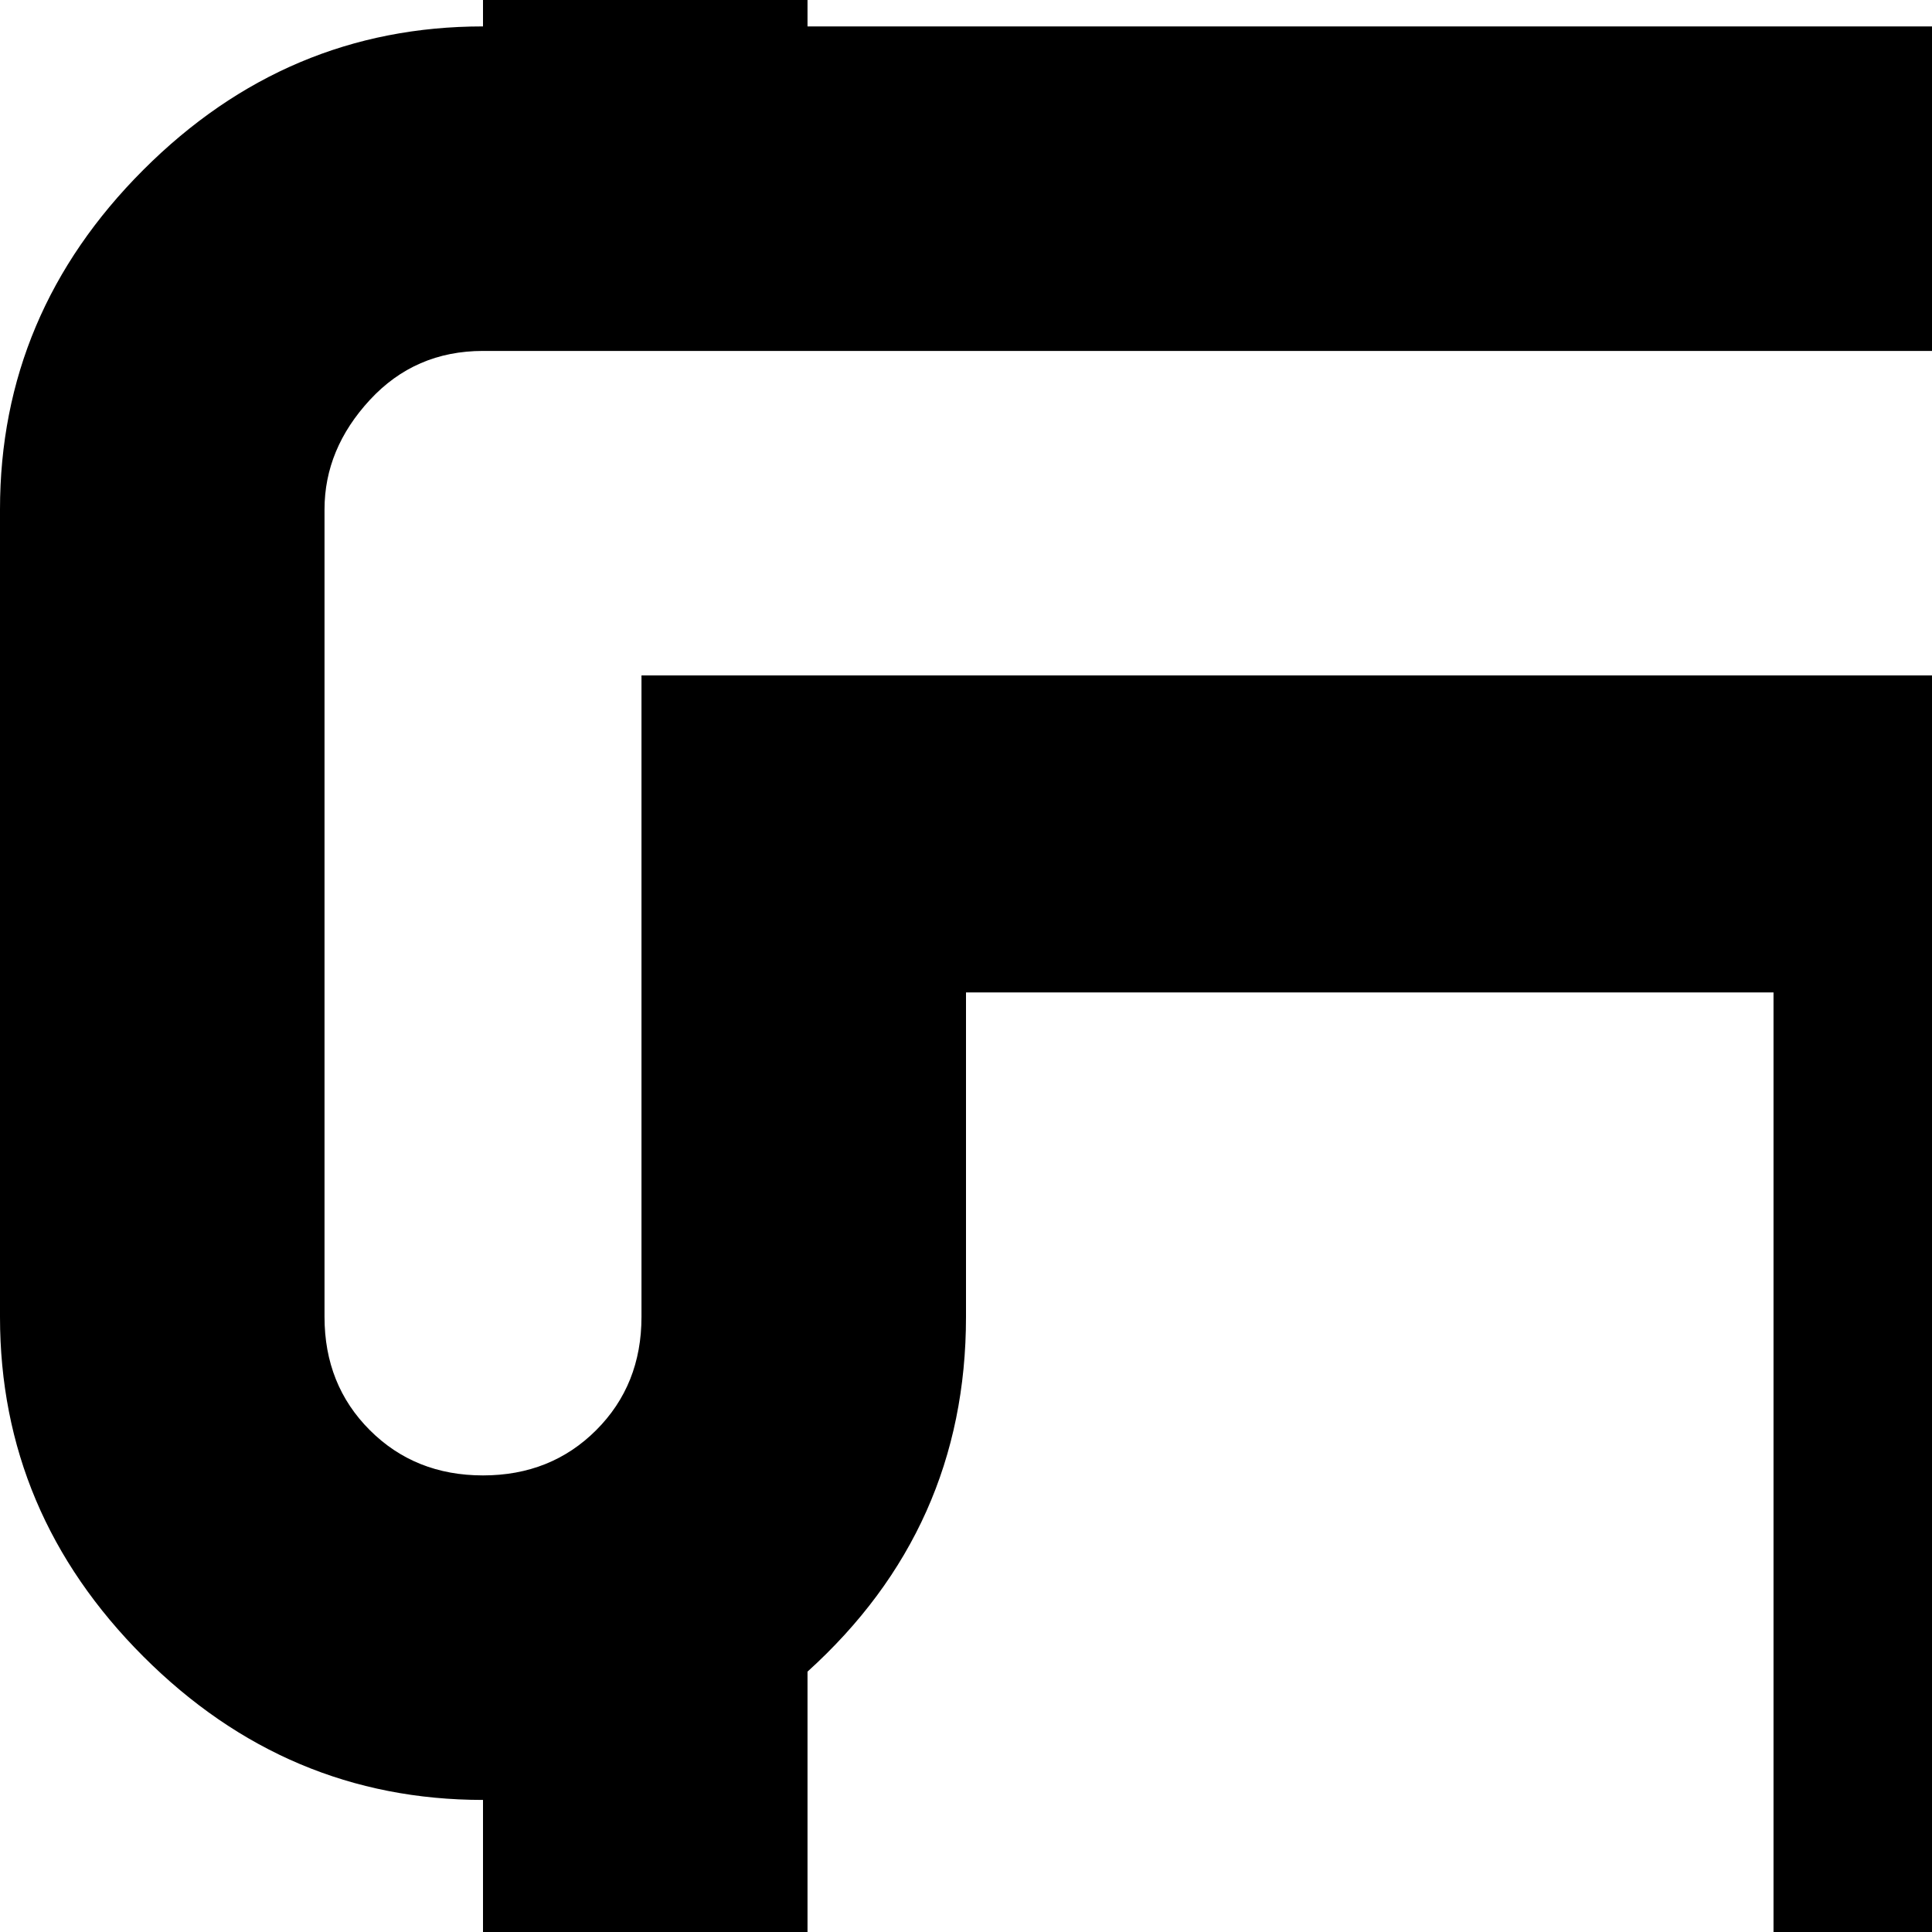
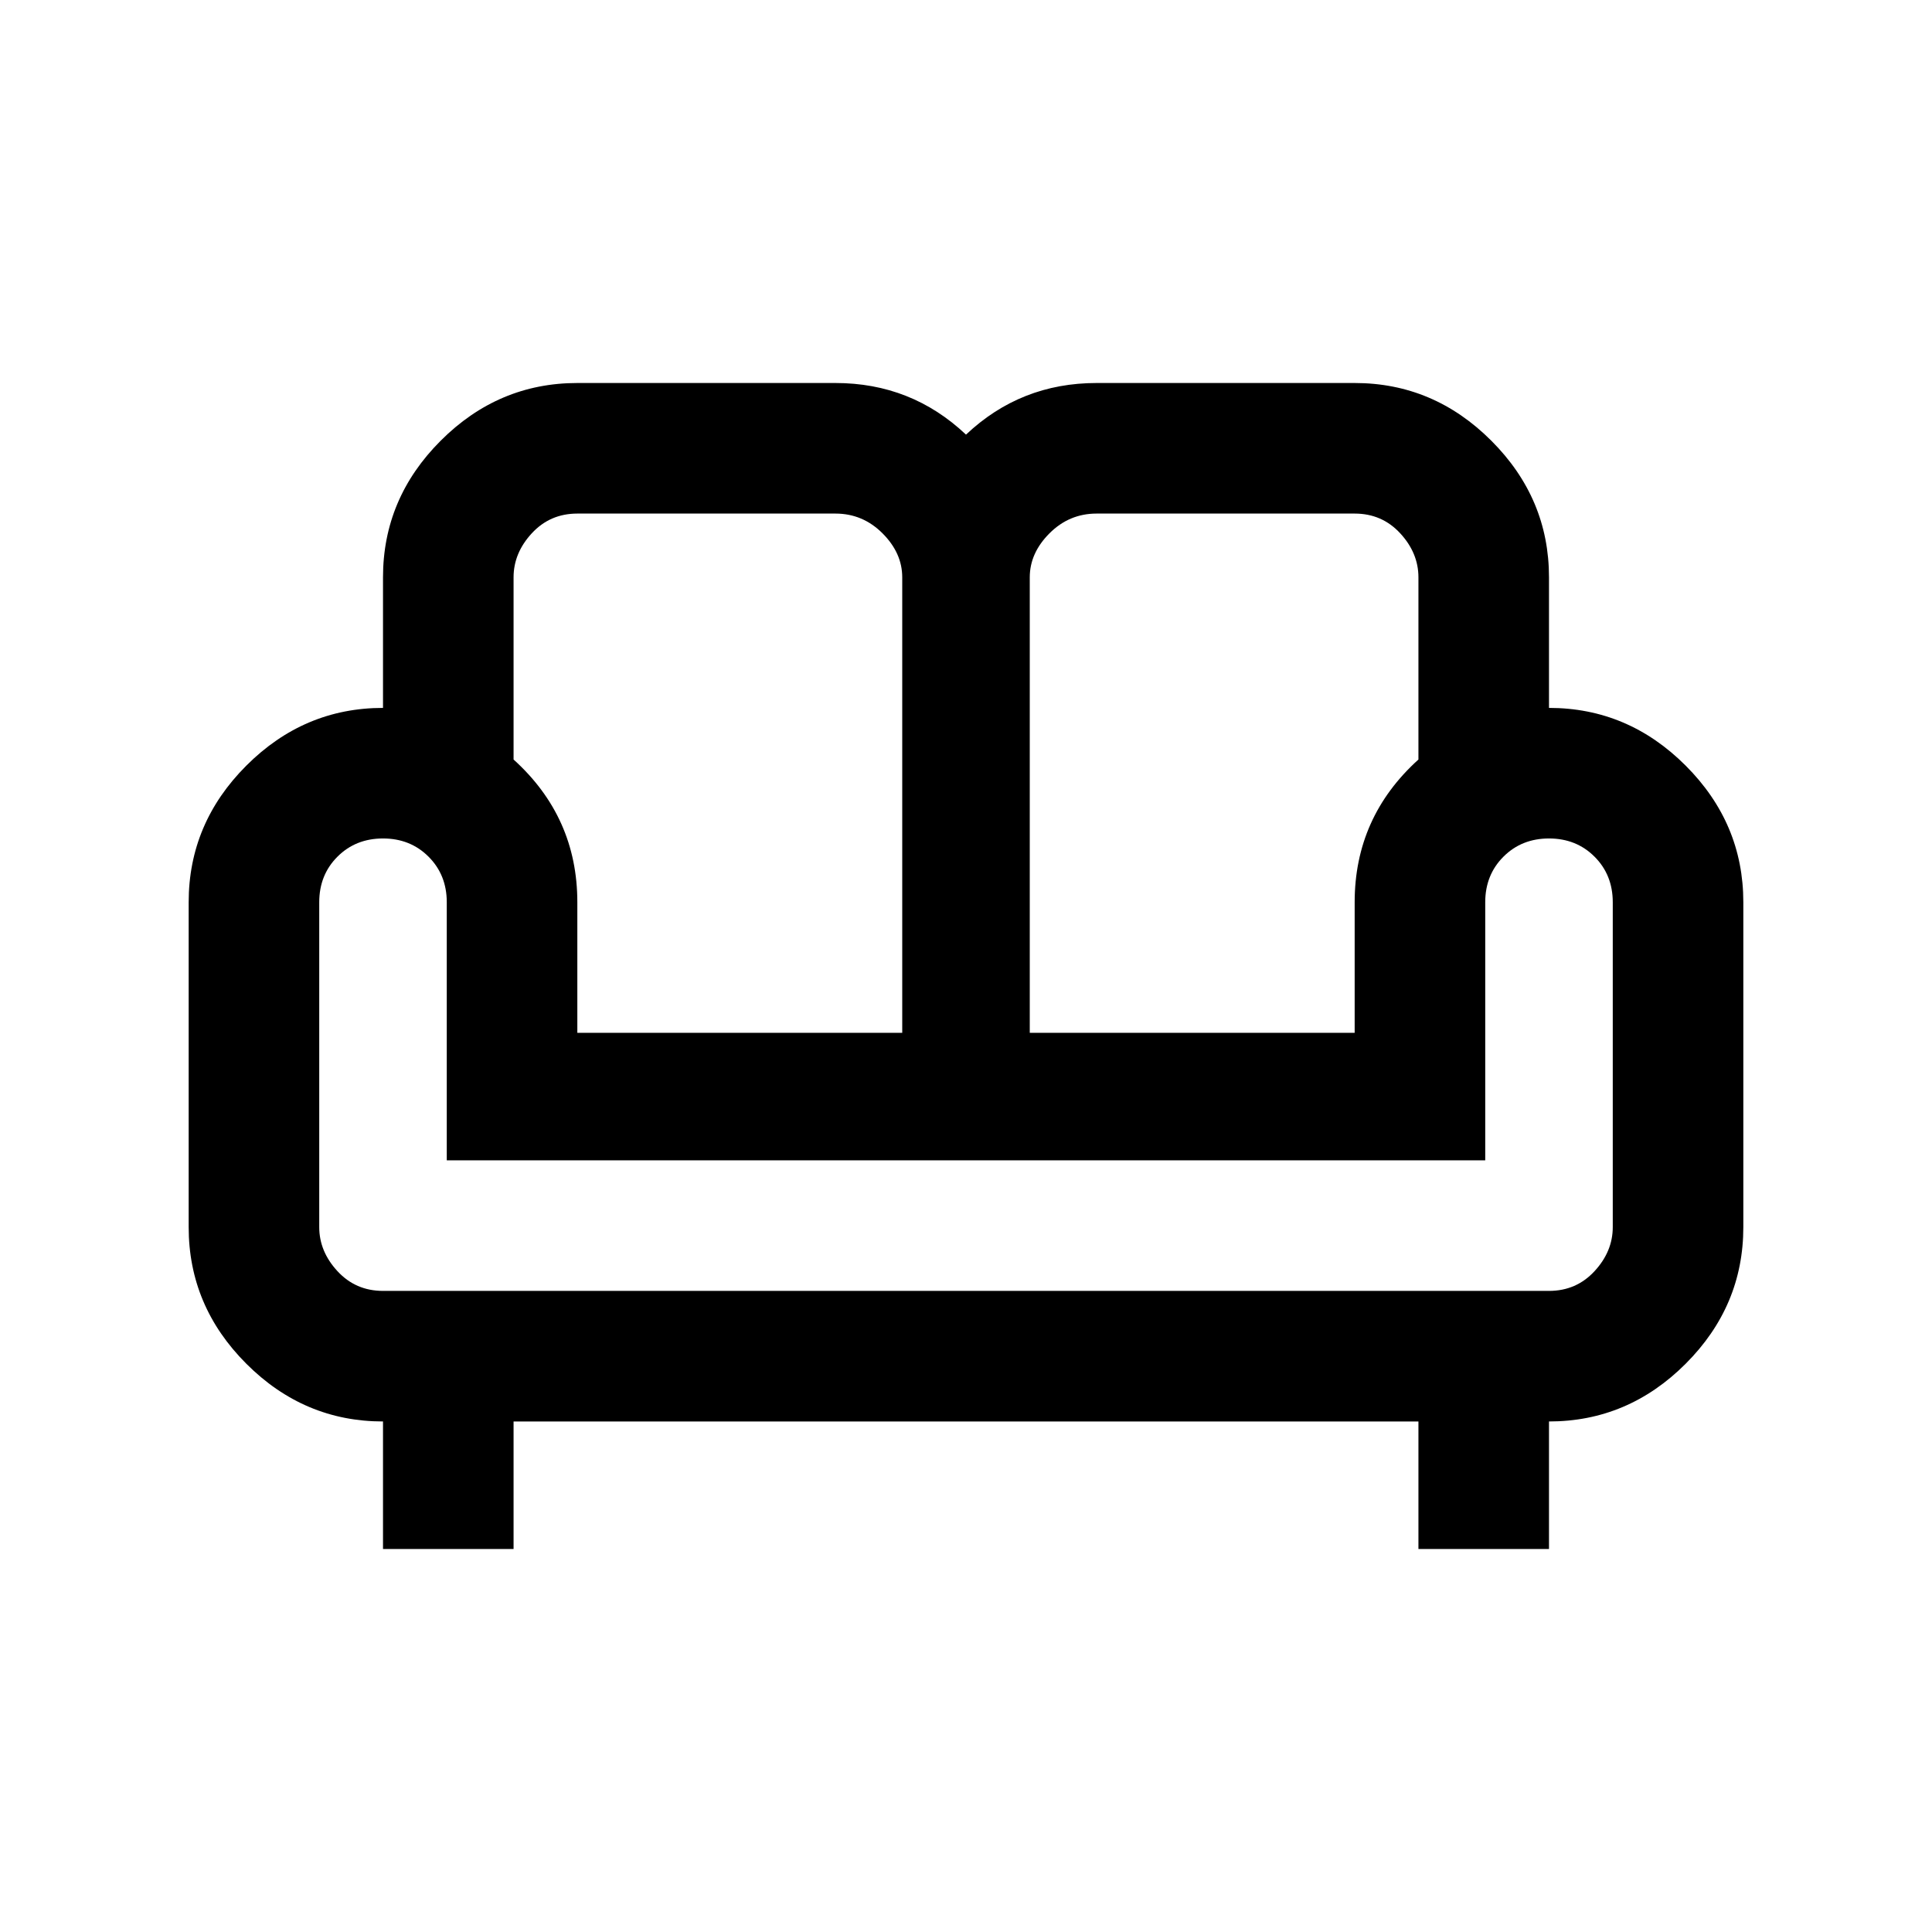
<svg xmlns="http://www.w3.org/2000/svg" viewBox="0 0 1024 1024">
-   <path d="M1792 954V1126Q1792 1230 1716.0 1306.0Q1640 1382 1536 1382H1196Q1096 1382 1024 1314Q952 1382 852 1382H512Q408 1382 332.0 1306.0Q256 1230 256 1126V954Q152 954 76.0 878.0Q0 802 0 698V270Q0 166 76.0 90.0Q152 14 256 14V-154H428V14H1620V-154H1792V14Q1896 14 1972.0 90.0Q2048 166 2048 270V698Q2048 802 1972.0 878.0Q1896 954 1792 954ZM1196 1210H1536Q1572 1210 1596.0 1184.0Q1620 1158 1620 1126V886Q1536 810 1536 698V526H1108V1126Q1108 1158 1134.0 1184.0Q1160 1210 1196 1210ZM428 1126Q428 1158 452.0 1184.0Q476 1210 512 1210H852Q888 1210 914.0 1184.0Q940 1158 940 1126V526H512V698Q512 810 428 886ZM1876 270Q1876 238 1852.0 212.0Q1828 186 1792 186H256Q220 186 196.0 212.0Q172 238 172 270V698Q172 734 196.0 758.0Q220 782 256.0 782.0Q292 782 316.0 758.0Q340 734 340 698V358H1708V698Q1708 734 1732.0 758.0Q1756 782 1792.0 782.0Q1828 782 1852.0 758.0Q1876 734 1876 698Z" />
+   <path d="M1792 954V1126Q1792 1230 1716.0 1306.0Q1640 1382 1536 1382H1196Q1096 1382 1024 1314Q952 1382 852 1382H512Q408 1382 332.0 1306.0Q256 1230 256 1126V954Q152 954 76.0 878.0Q0 802 0 698V270Q0 166 76.0 90.0Q152 14 256 14V-154H428V14H1620V-154H1792V14Q1896 14 1972.0 90.0Q2048 166 2048 270V698Q2048 802 1972.0 878.0Q1896 954 1792 954ZM1196 1210H1536Q1572 1210 1596.0 1184.0Q1620 1158 1620 1126V886Q1536 810 1536 698V526H1108V1126Q1108 1158 1134.0 1184.0Q1160 1210 1196 1210ZM428 1126Q428 1158 452.0 1184.0Q476 1210 512 1210H852Q888 1210 914.0 1184.0Q940 1158 940 1126V526H512V698Q512 810 428 886ZM1876 270Q1876 238 1852.0 212.0Q1828 186 1792 186H256Q220 186 196.0 212.0Q172 238 172 270V698Q172 734 196.0 758.0Q220 782 256.0 782.0Q292 782 316.0 758.0Q340 734 340 698V358H1708V698Q1708 734 1732.0 758.0Q1756 782 1792.0 782.0Q1828 782 1852.0 758.0Q1876 734 1876 698Z" transform="translate(100 759.0391) scale(0.402344 -0.402344)" />
</svg>
